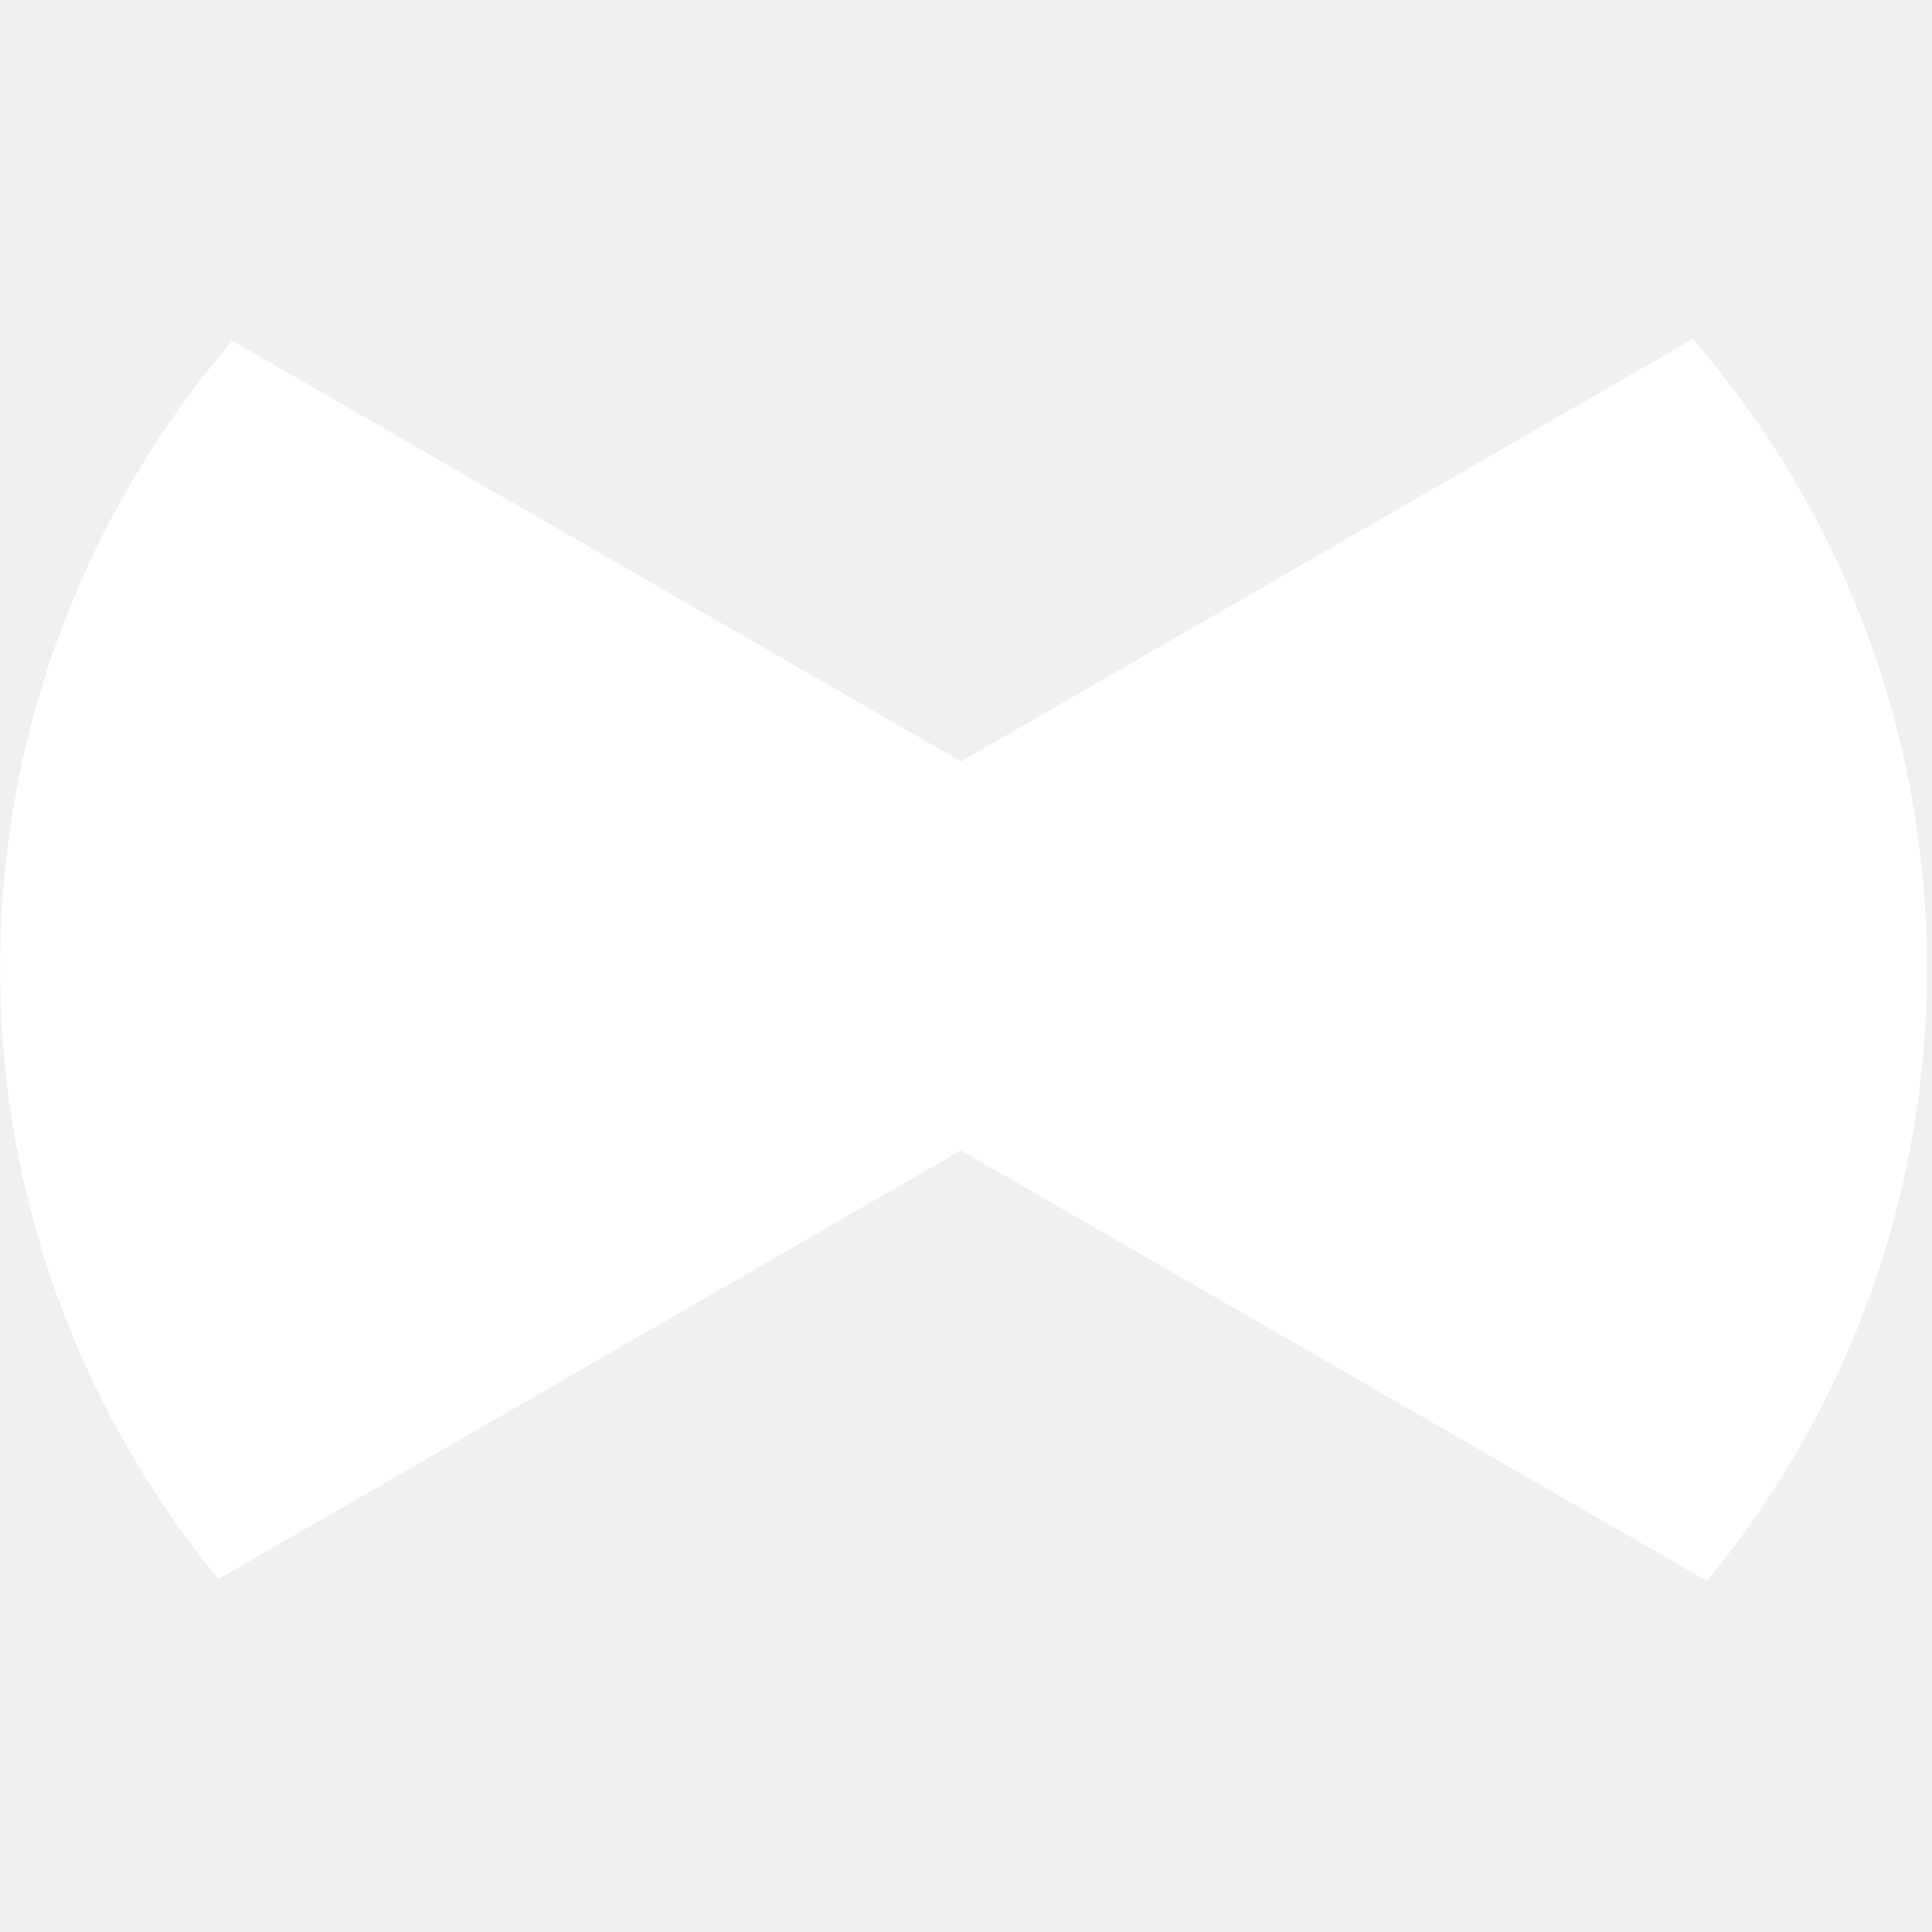
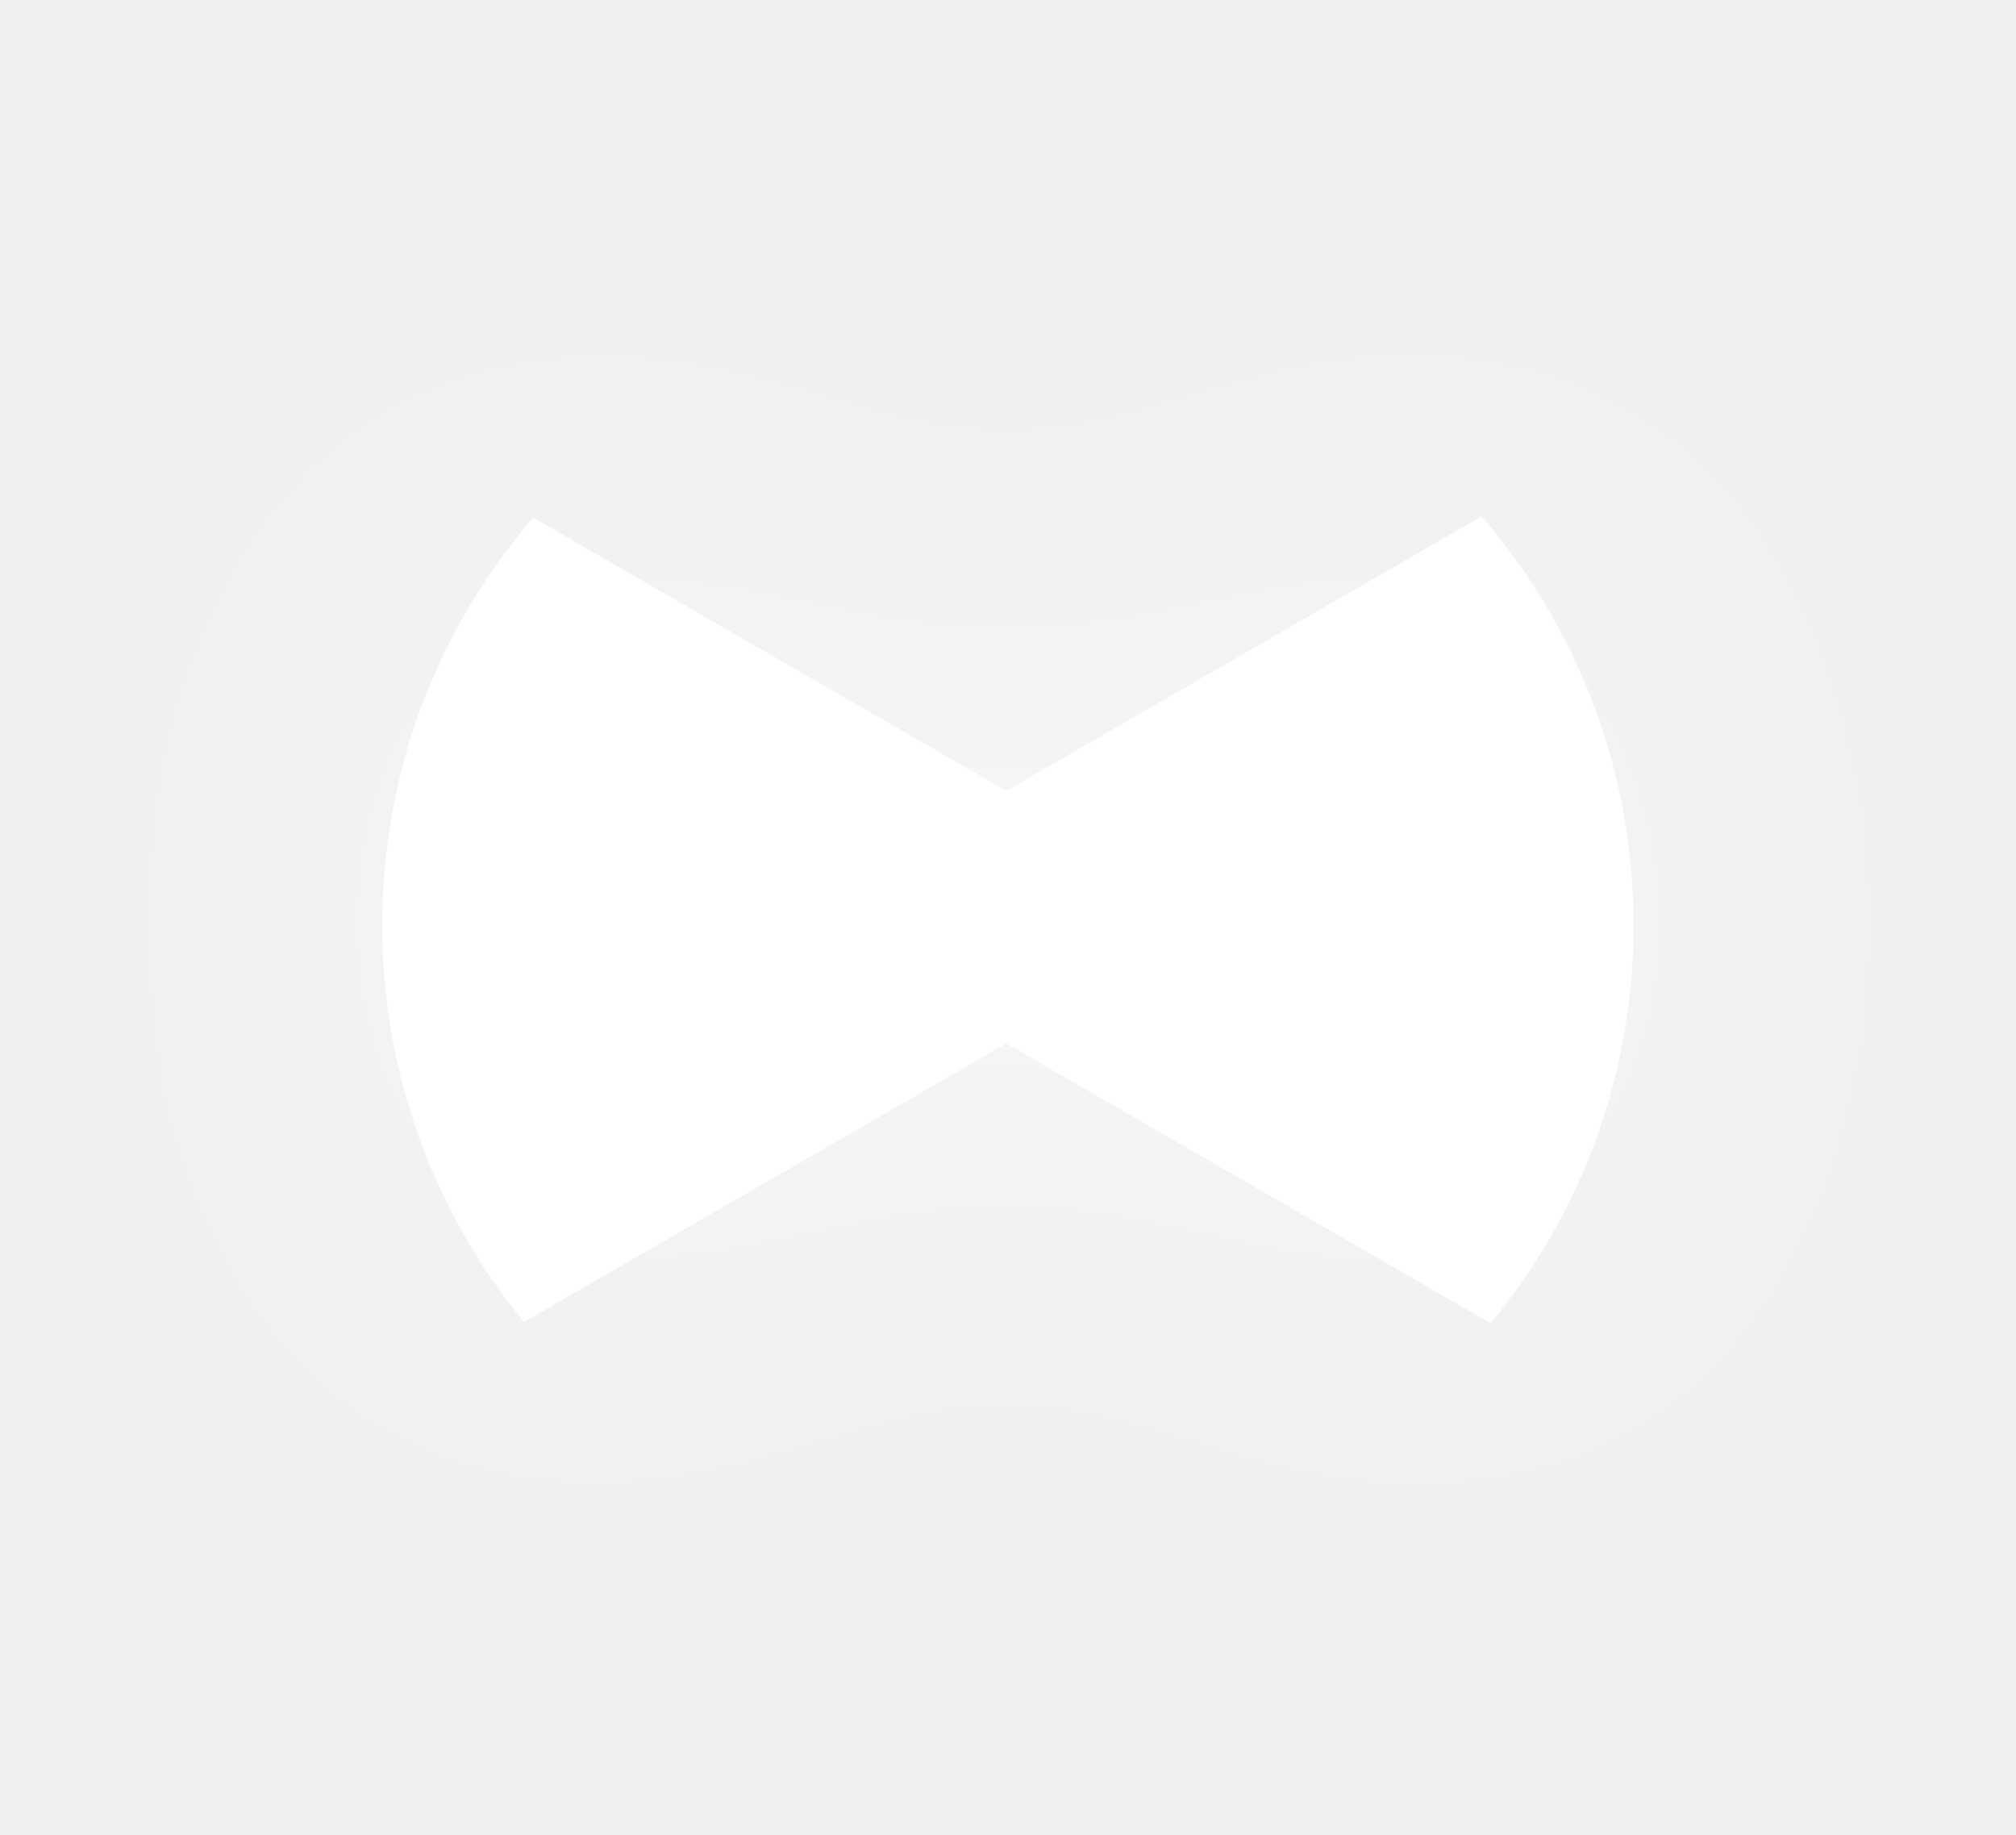
- <svg xmlns="http://www.w3.org/2000/svg" width="374" height="374" viewBox="0 0 374 374" fill="none">
-   <mask id="mask0_64_252" style="mask-type:alpha" maskUnits="userSpaceOnUse" x="0" y="0" width="374" height="374">
-     <circle cx="186.514" cy="187.446" r="186.5" transform="rotate(90 186.514 187.446)" fill="#D9D9D9" />
+ <svg xmlns="http://www.w3.org/2000/svg" width="797" height="725" viewBox="0 0 797 725" fill="none">
+   <mask id="mask0_68_204" style="mask-type:alpha" maskUnits="userSpaceOnUse" x="151" y="118" width="495" height="496">
+     <circle cx="398.451" cy="365.687" r="247.366" transform="rotate(90 398.451 365.687)" fill="#D9D9D9" />
  </mask>
-   <g mask="url(#mask0_64_252)">
-     <path d="M251.238 185.049L-24.917 344.487L-24.917 25.611L251.238 185.049Z" fill="white" />
-     <path d="M120.831 185.049L396.986 25.612L396.986 344.487L120.831 185.049Z" fill="white" />
+   <g mask="url(#mask0_68_204)">
+     <path d="M484.298 362.508L118.019 573.979L118.019 151.037L484.298 362.508Z" fill="white" />
+     <path d="M311.333 362.508L677.612 151.036L677.612 573.979L311.333 362.508Z" fill="white" />
  </g>
+   <g style="mix-blend-mode:plus-lighter" filter="url(#filter0_f_68_204)">
+     <mask id="mask1_68_204" style="mask-type:alpha" maskUnits="userSpaceOnUse" x="151" y="118" width="495" height="496">
+       <circle cx="398.451" cy="365.687" r="247.366" transform="rotate(90 398.451 365.687)" fill="#D9D9D9" />
+     </mask>
+     <g mask="url(#mask1_68_204)">
+       <path d="M484.298 362.508L118.019 573.979L118.019 151.037L484.298 362.508Z" fill="white" fill-opacity="0.44" />
+       <path d="M311.333 362.508L677.612 151.036L677.612 573.979L311.333 362.508Z" fill="white" fill-opacity="0.44" />
+     </g>
+   </g>
+   <defs>
+     <filter id="filter0_f_68_204" x="0.278" y="0.23" width="796.345" height="724.557" filterUnits="userSpaceOnUse" color-interpolation-filters="sRGB">
+       <feFlood flood-opacity="0" result="BackgroundImageFix" />
+       <feBlend mode="normal" in="SourceGraphic" in2="BackgroundImageFix" result="shape" />
+       <feGaussianBlur stdDeviation="75.403" result="effect1_foregroundBlur_68_204" />
+     </filter>
+   </defs>
</svg>
